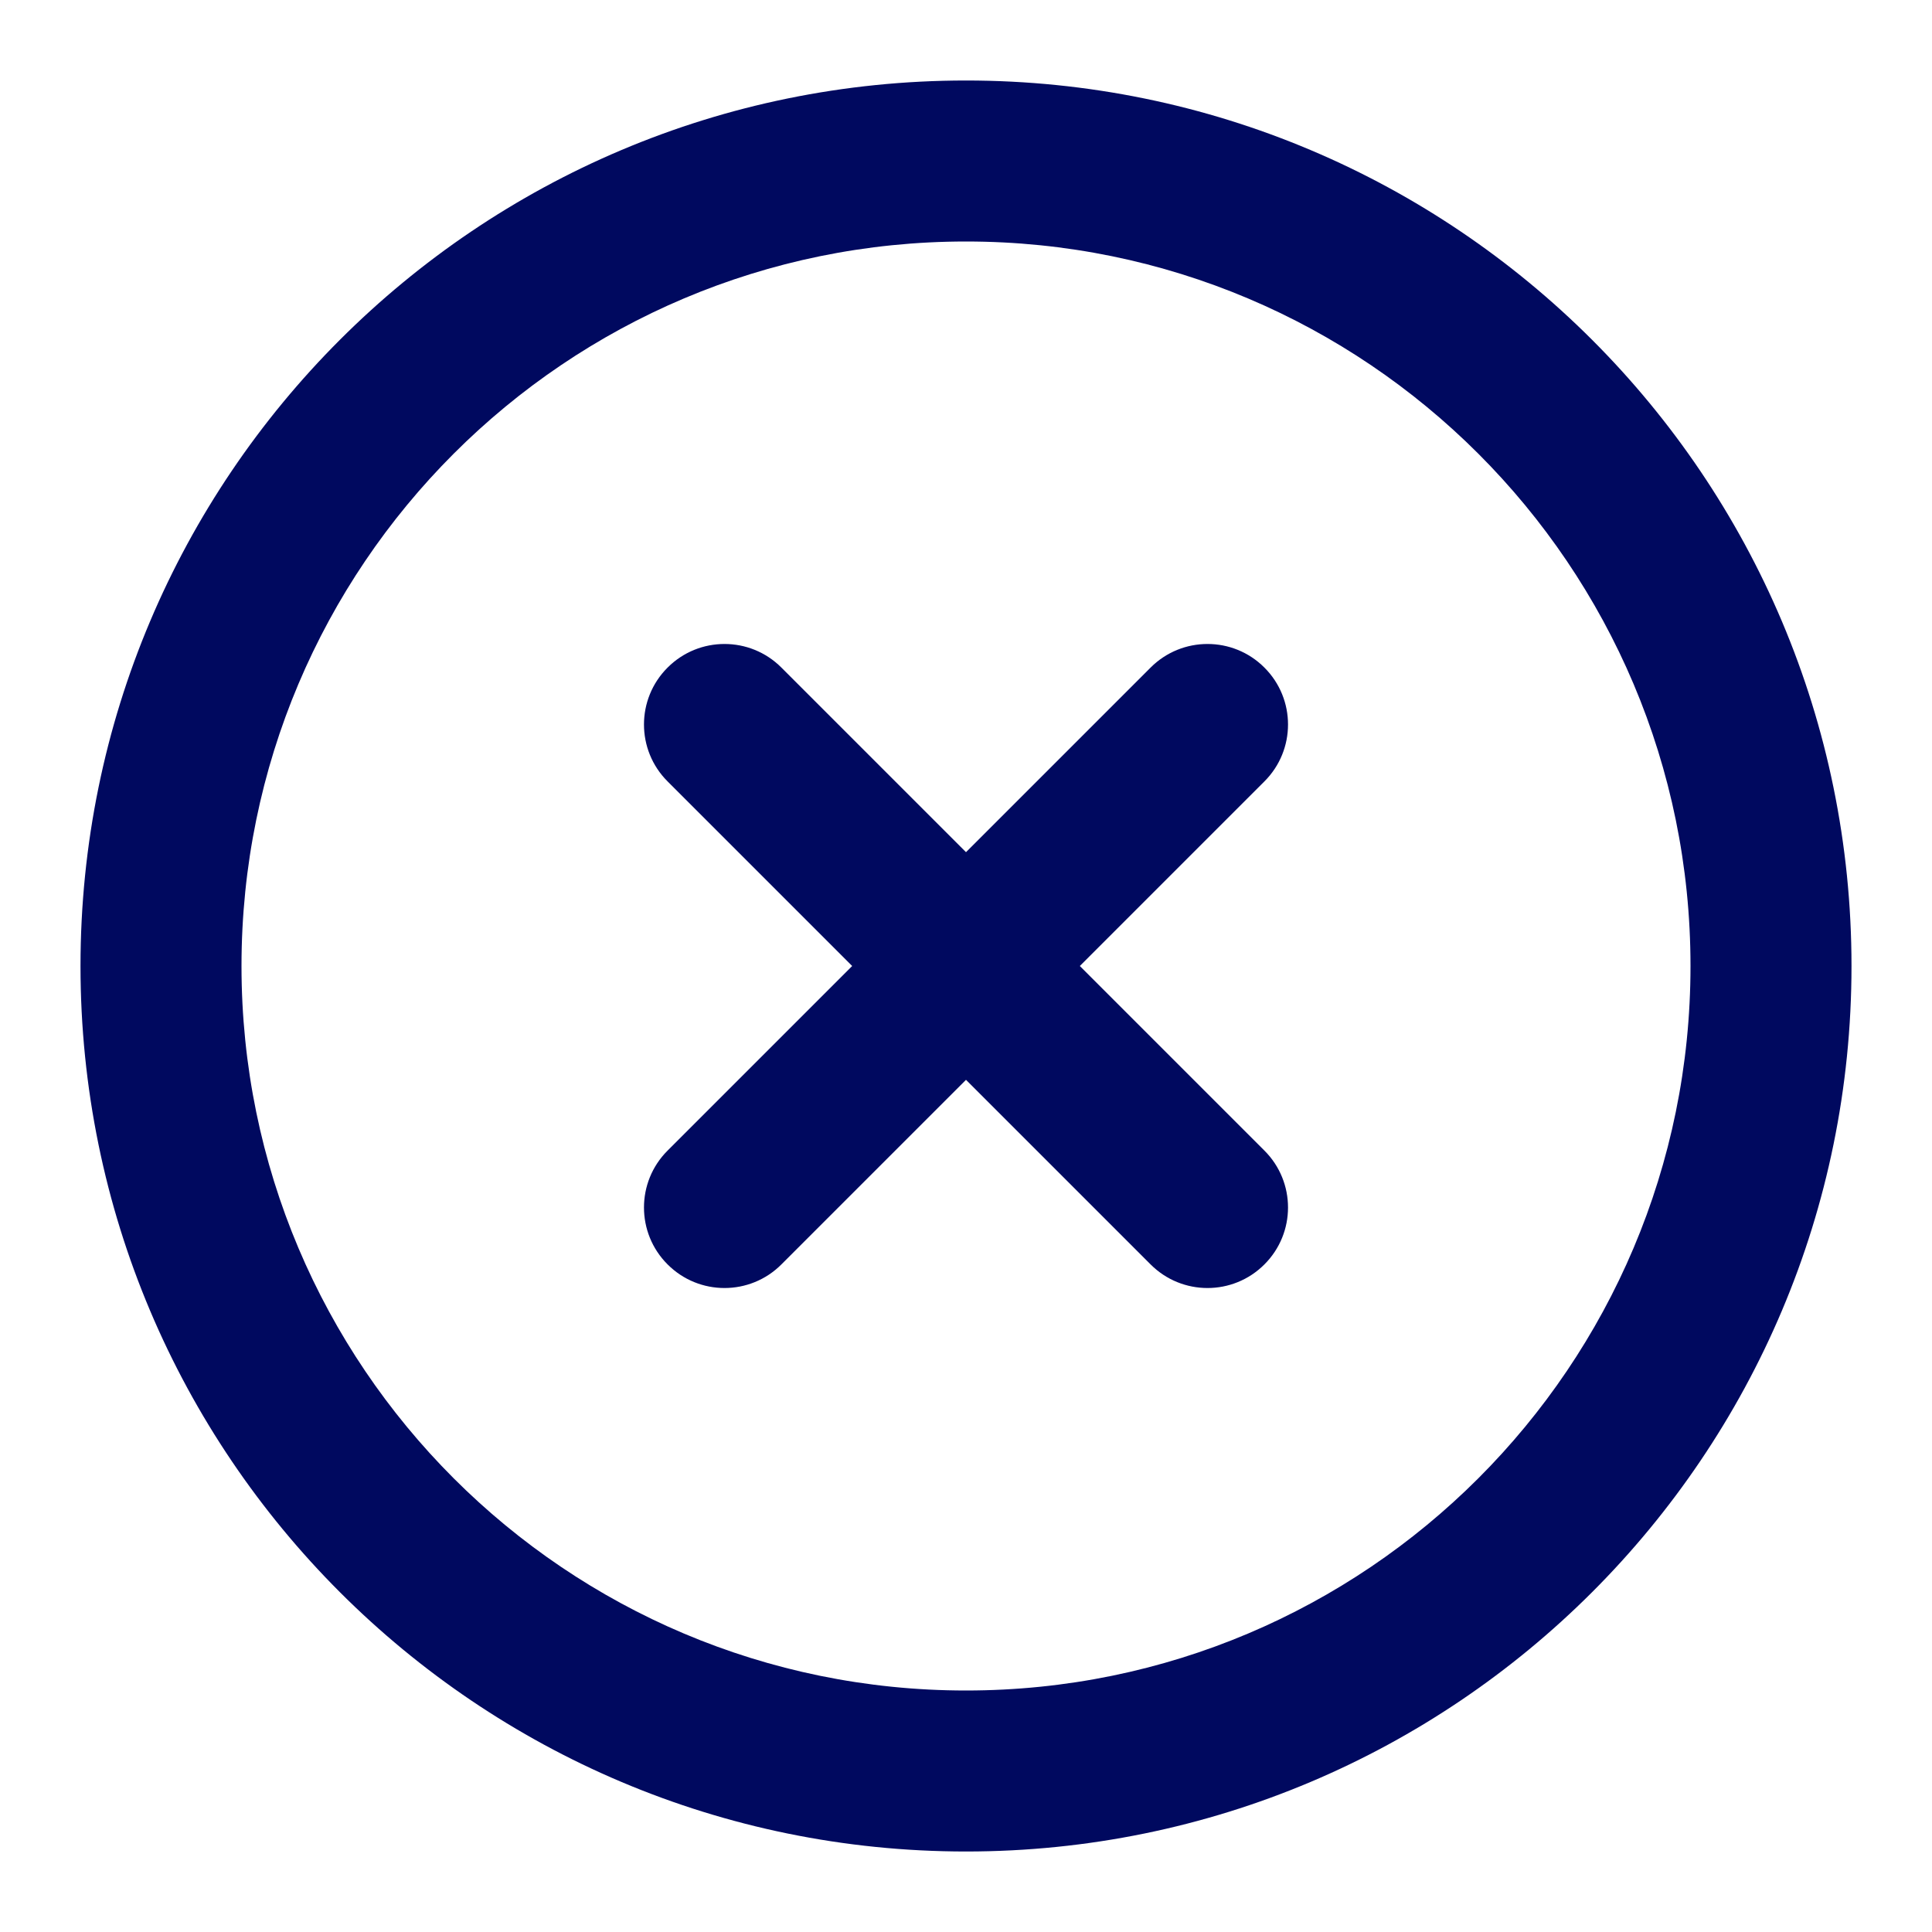
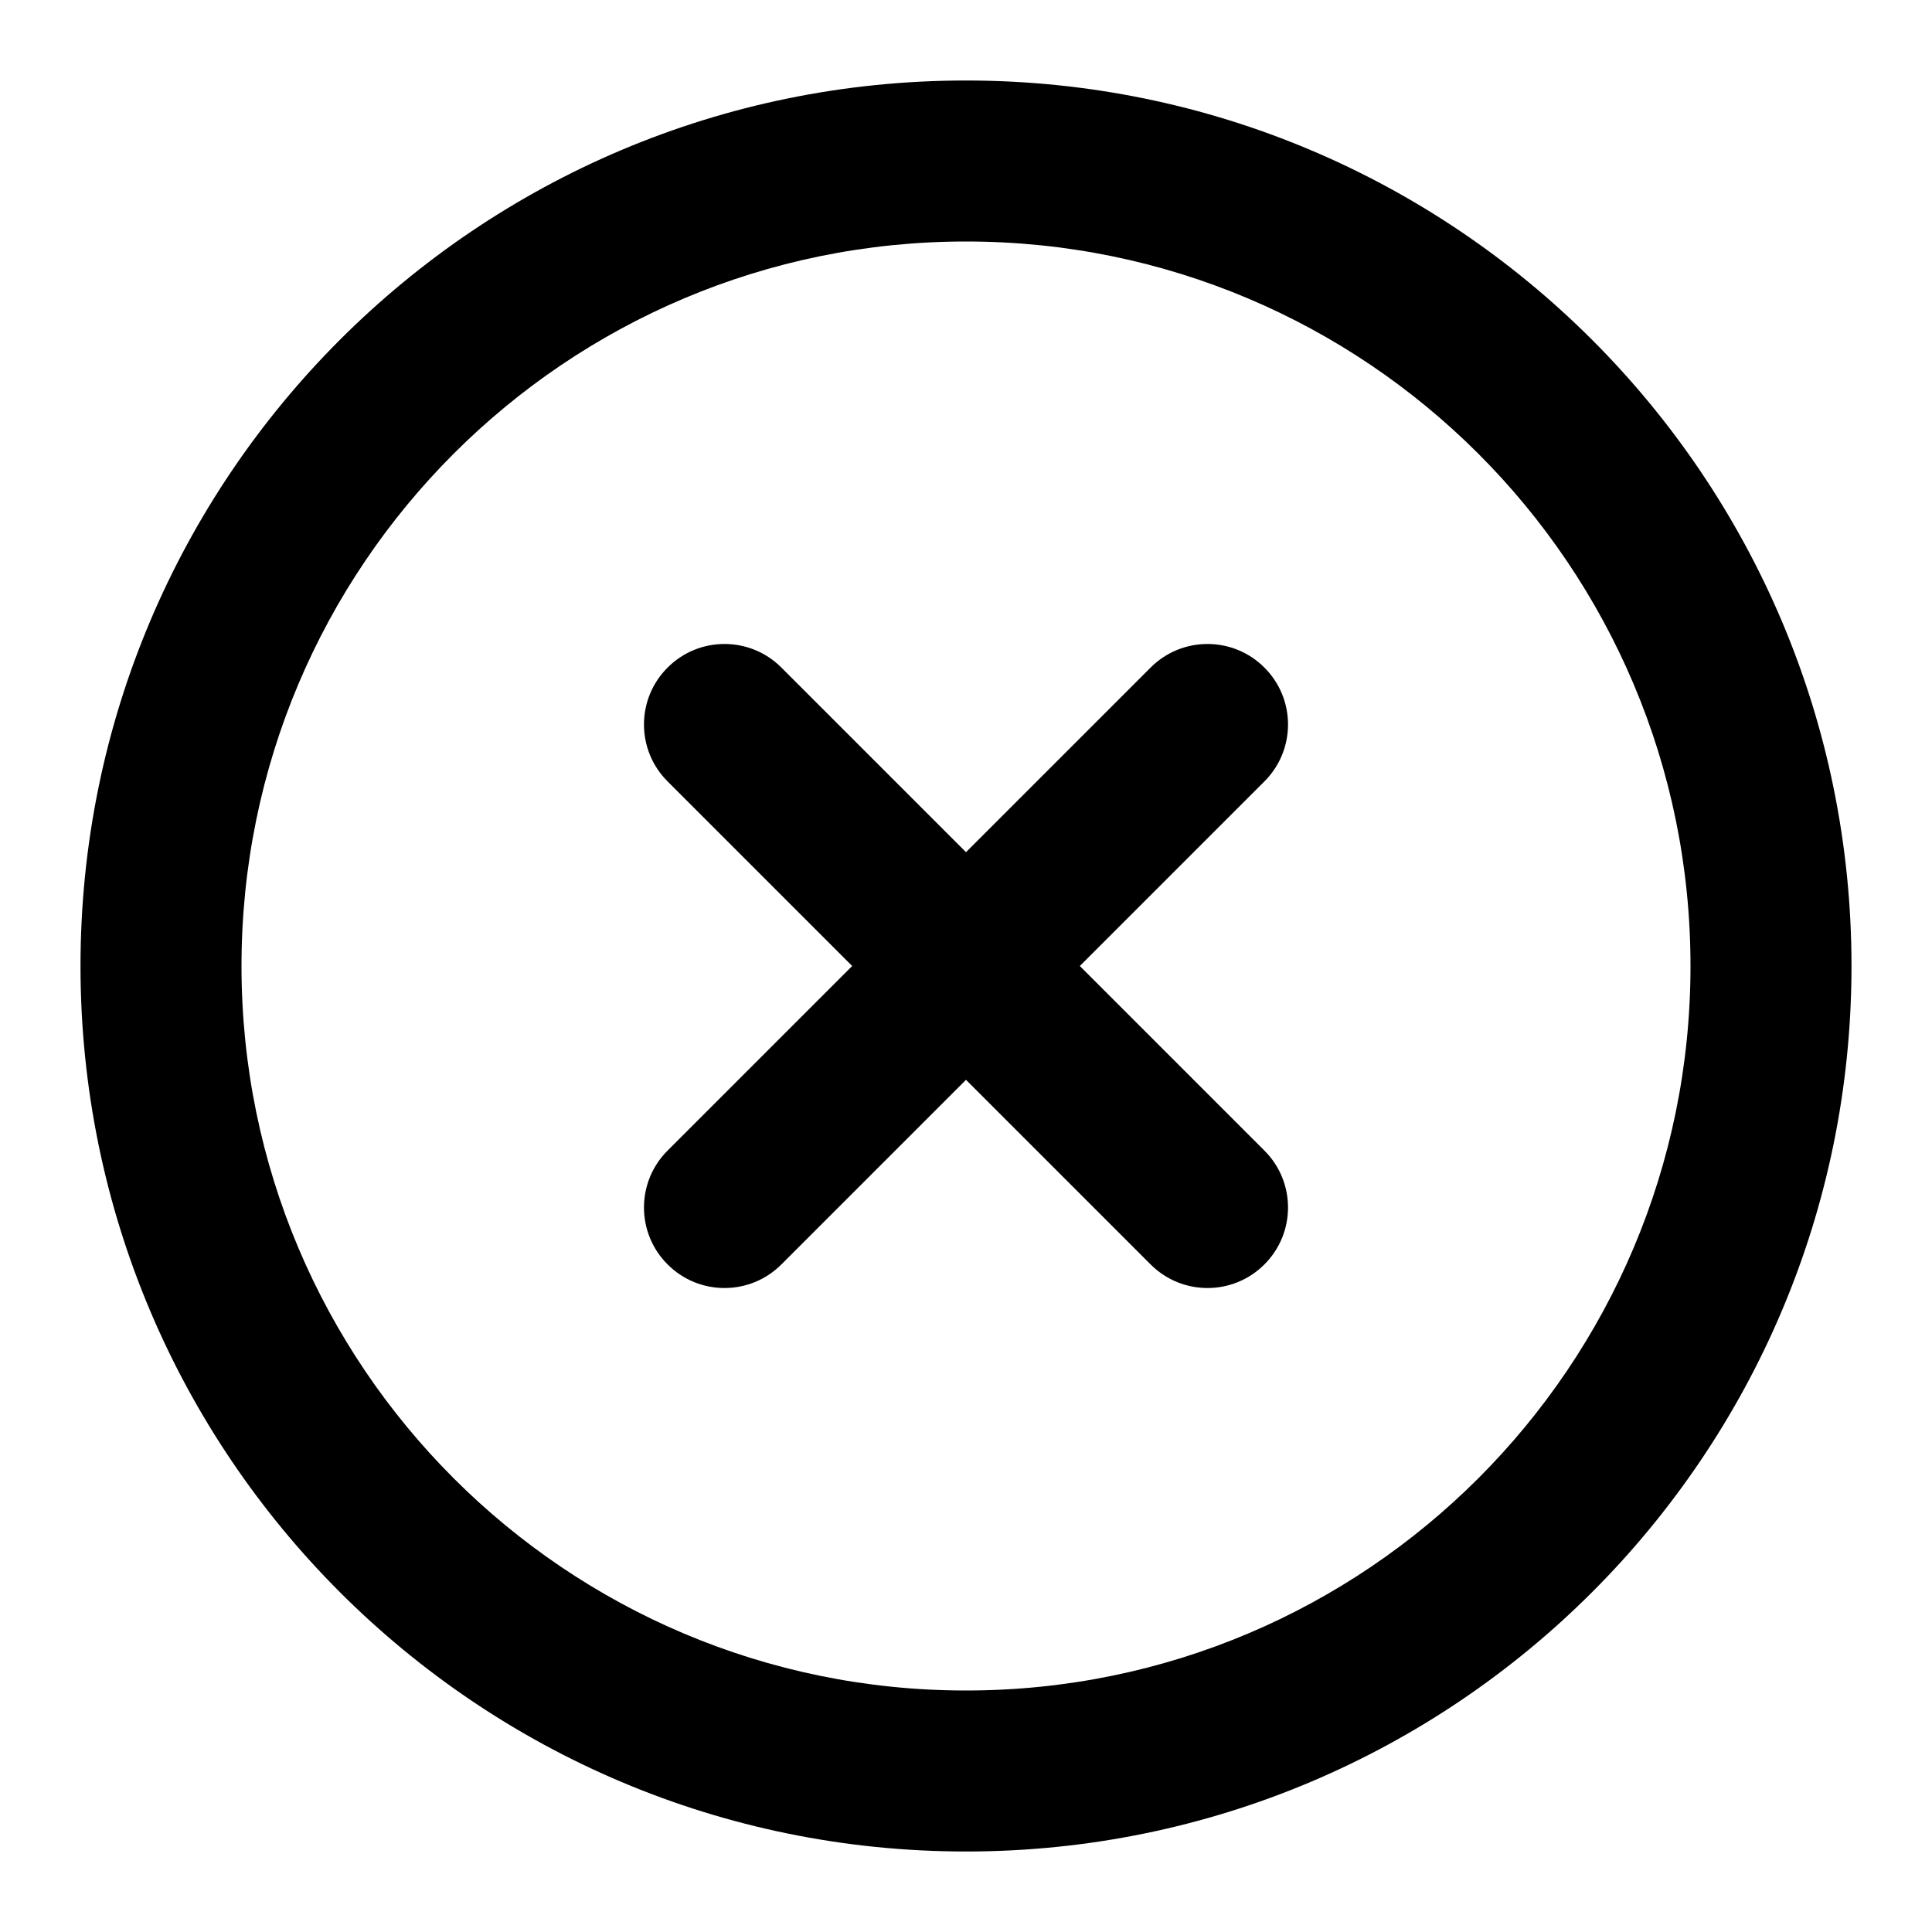
<svg xmlns="http://www.w3.org/2000/svg" width="24" height="24" viewBox="0 0 24 24" fill="none">
-   <path fill-rule="evenodd" clip-rule="evenodd" d="M12 3C7.029 3 3 7.029 3 12C3 16.971 7.029 21 12 21C16.971 21 21 16.971 21 12C21 7.029 16.971 3 12 3ZM1 12C1 5.925 5.925 1 12 1C18.075 1 23 5.925 23 12C23 18.075 18.075 23 12 23C5.925 23 1 18.075 1 12ZM8.293 8.293C8.683 7.902 9.317 7.902 9.707 8.293L12 10.586L14.293 8.293C14.683 7.902 15.317 7.902 15.707 8.293C16.098 8.683 16.098 9.317 15.707 9.707L13.414 12L15.707 14.293C16.098 14.683 16.098 15.317 15.707 15.707C15.317 16.098 14.683 16.098 14.293 15.707L12 13.414L9.707 15.707C9.317 16.098 8.683 16.098 8.293 15.707C7.902 15.317 7.902 14.683 8.293 14.293L10.586 12L8.293 9.707C7.902 9.317 7.902 8.683 8.293 8.293Z" fill="#00095F" />
+   <path fill-rule="evenodd" clip-rule="evenodd" d="M12 3C7.029 3 3 7.029 3 12C3 16.971 7.029 21 12 21C16.971 21 21 16.971 21 12C21 7.029 16.971 3 12 3ZM1 12C1 5.925 5.925 1 12 1C18.075 1 23 5.925 23 12C23 18.075 18.075 23 12 23C5.925 23 1 18.075 1 12ZM8.293 8.293C8.683 7.902 9.317 7.902 9.707 8.293L12 10.586L14.293 8.293C14.683 7.902 15.317 7.902 15.707 8.293C16.098 8.683 16.098 9.317 15.707 9.707L13.414 12L15.707 14.293C16.098 14.683 16.098 15.317 15.707 15.707C15.317 16.098 14.683 16.098 14.293 15.707L12 13.414L9.707 15.707C9.317 16.098 8.683 16.098 8.293 15.707C7.902 15.317 7.902 14.683 8.293 14.293L10.586 12L8.293 9.707C7.902 9.317 7.902 8.683 8.293 8.293Z" fill="currentColor" />
</svg>
